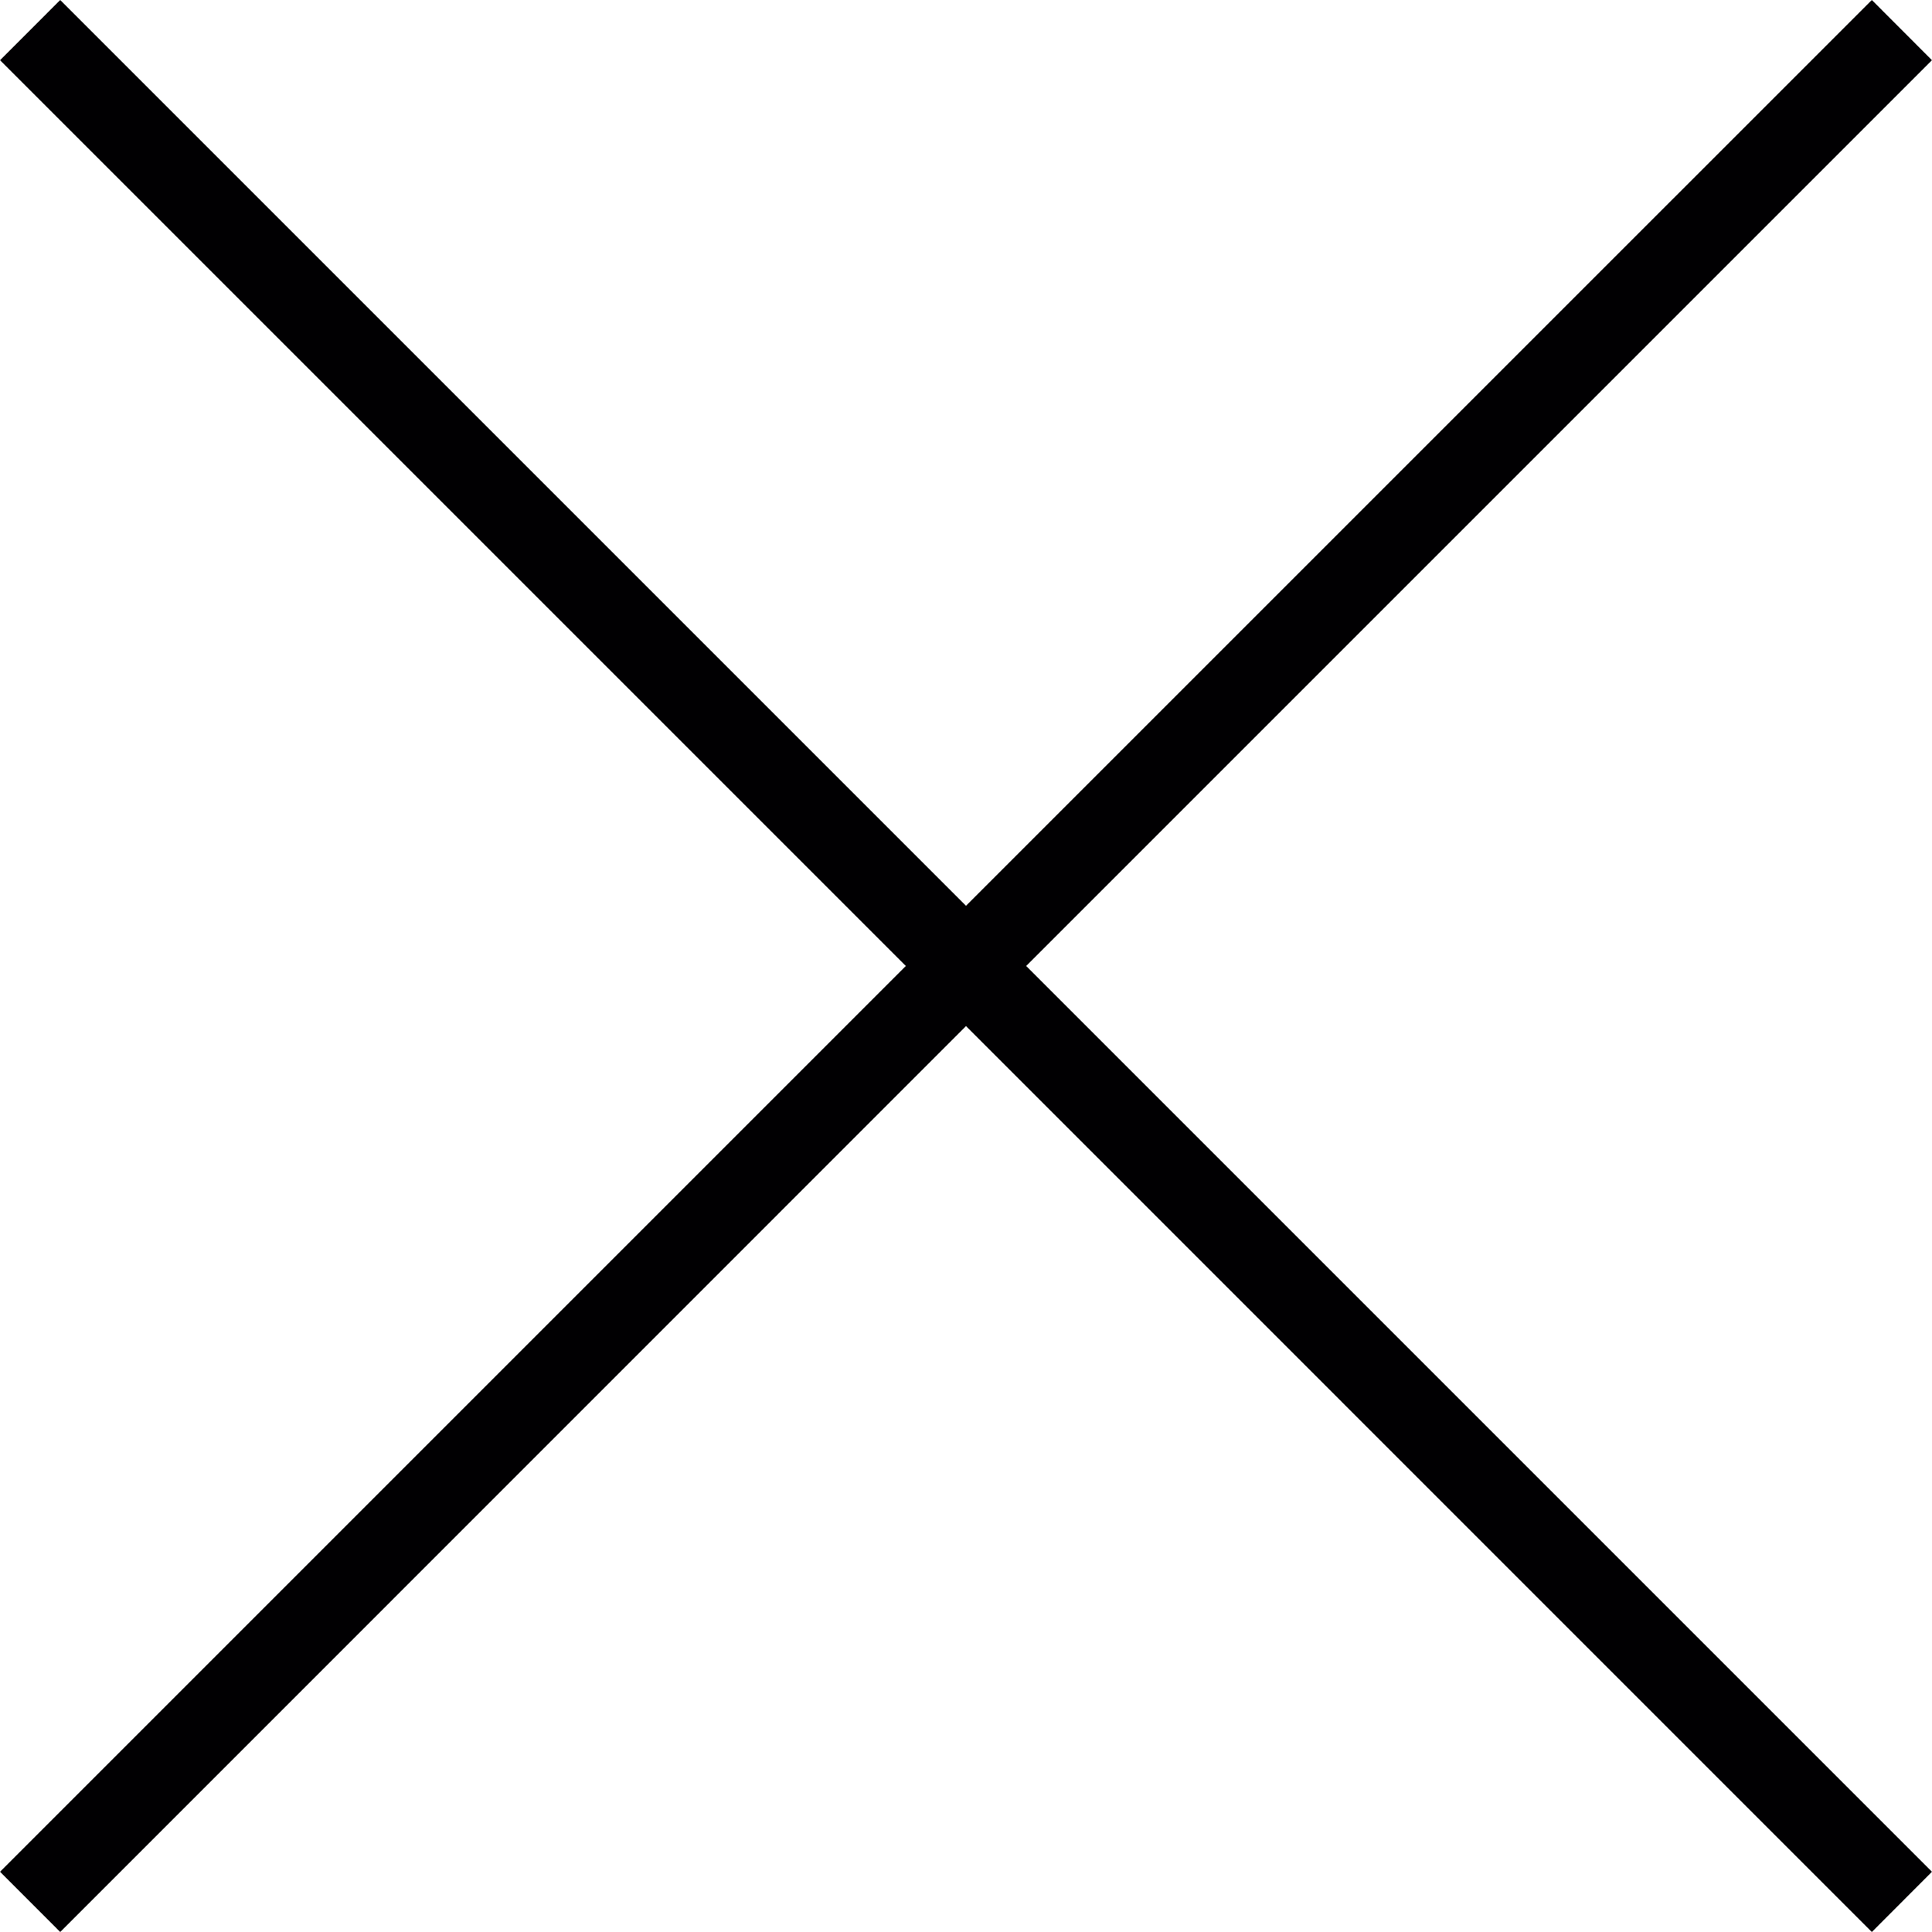
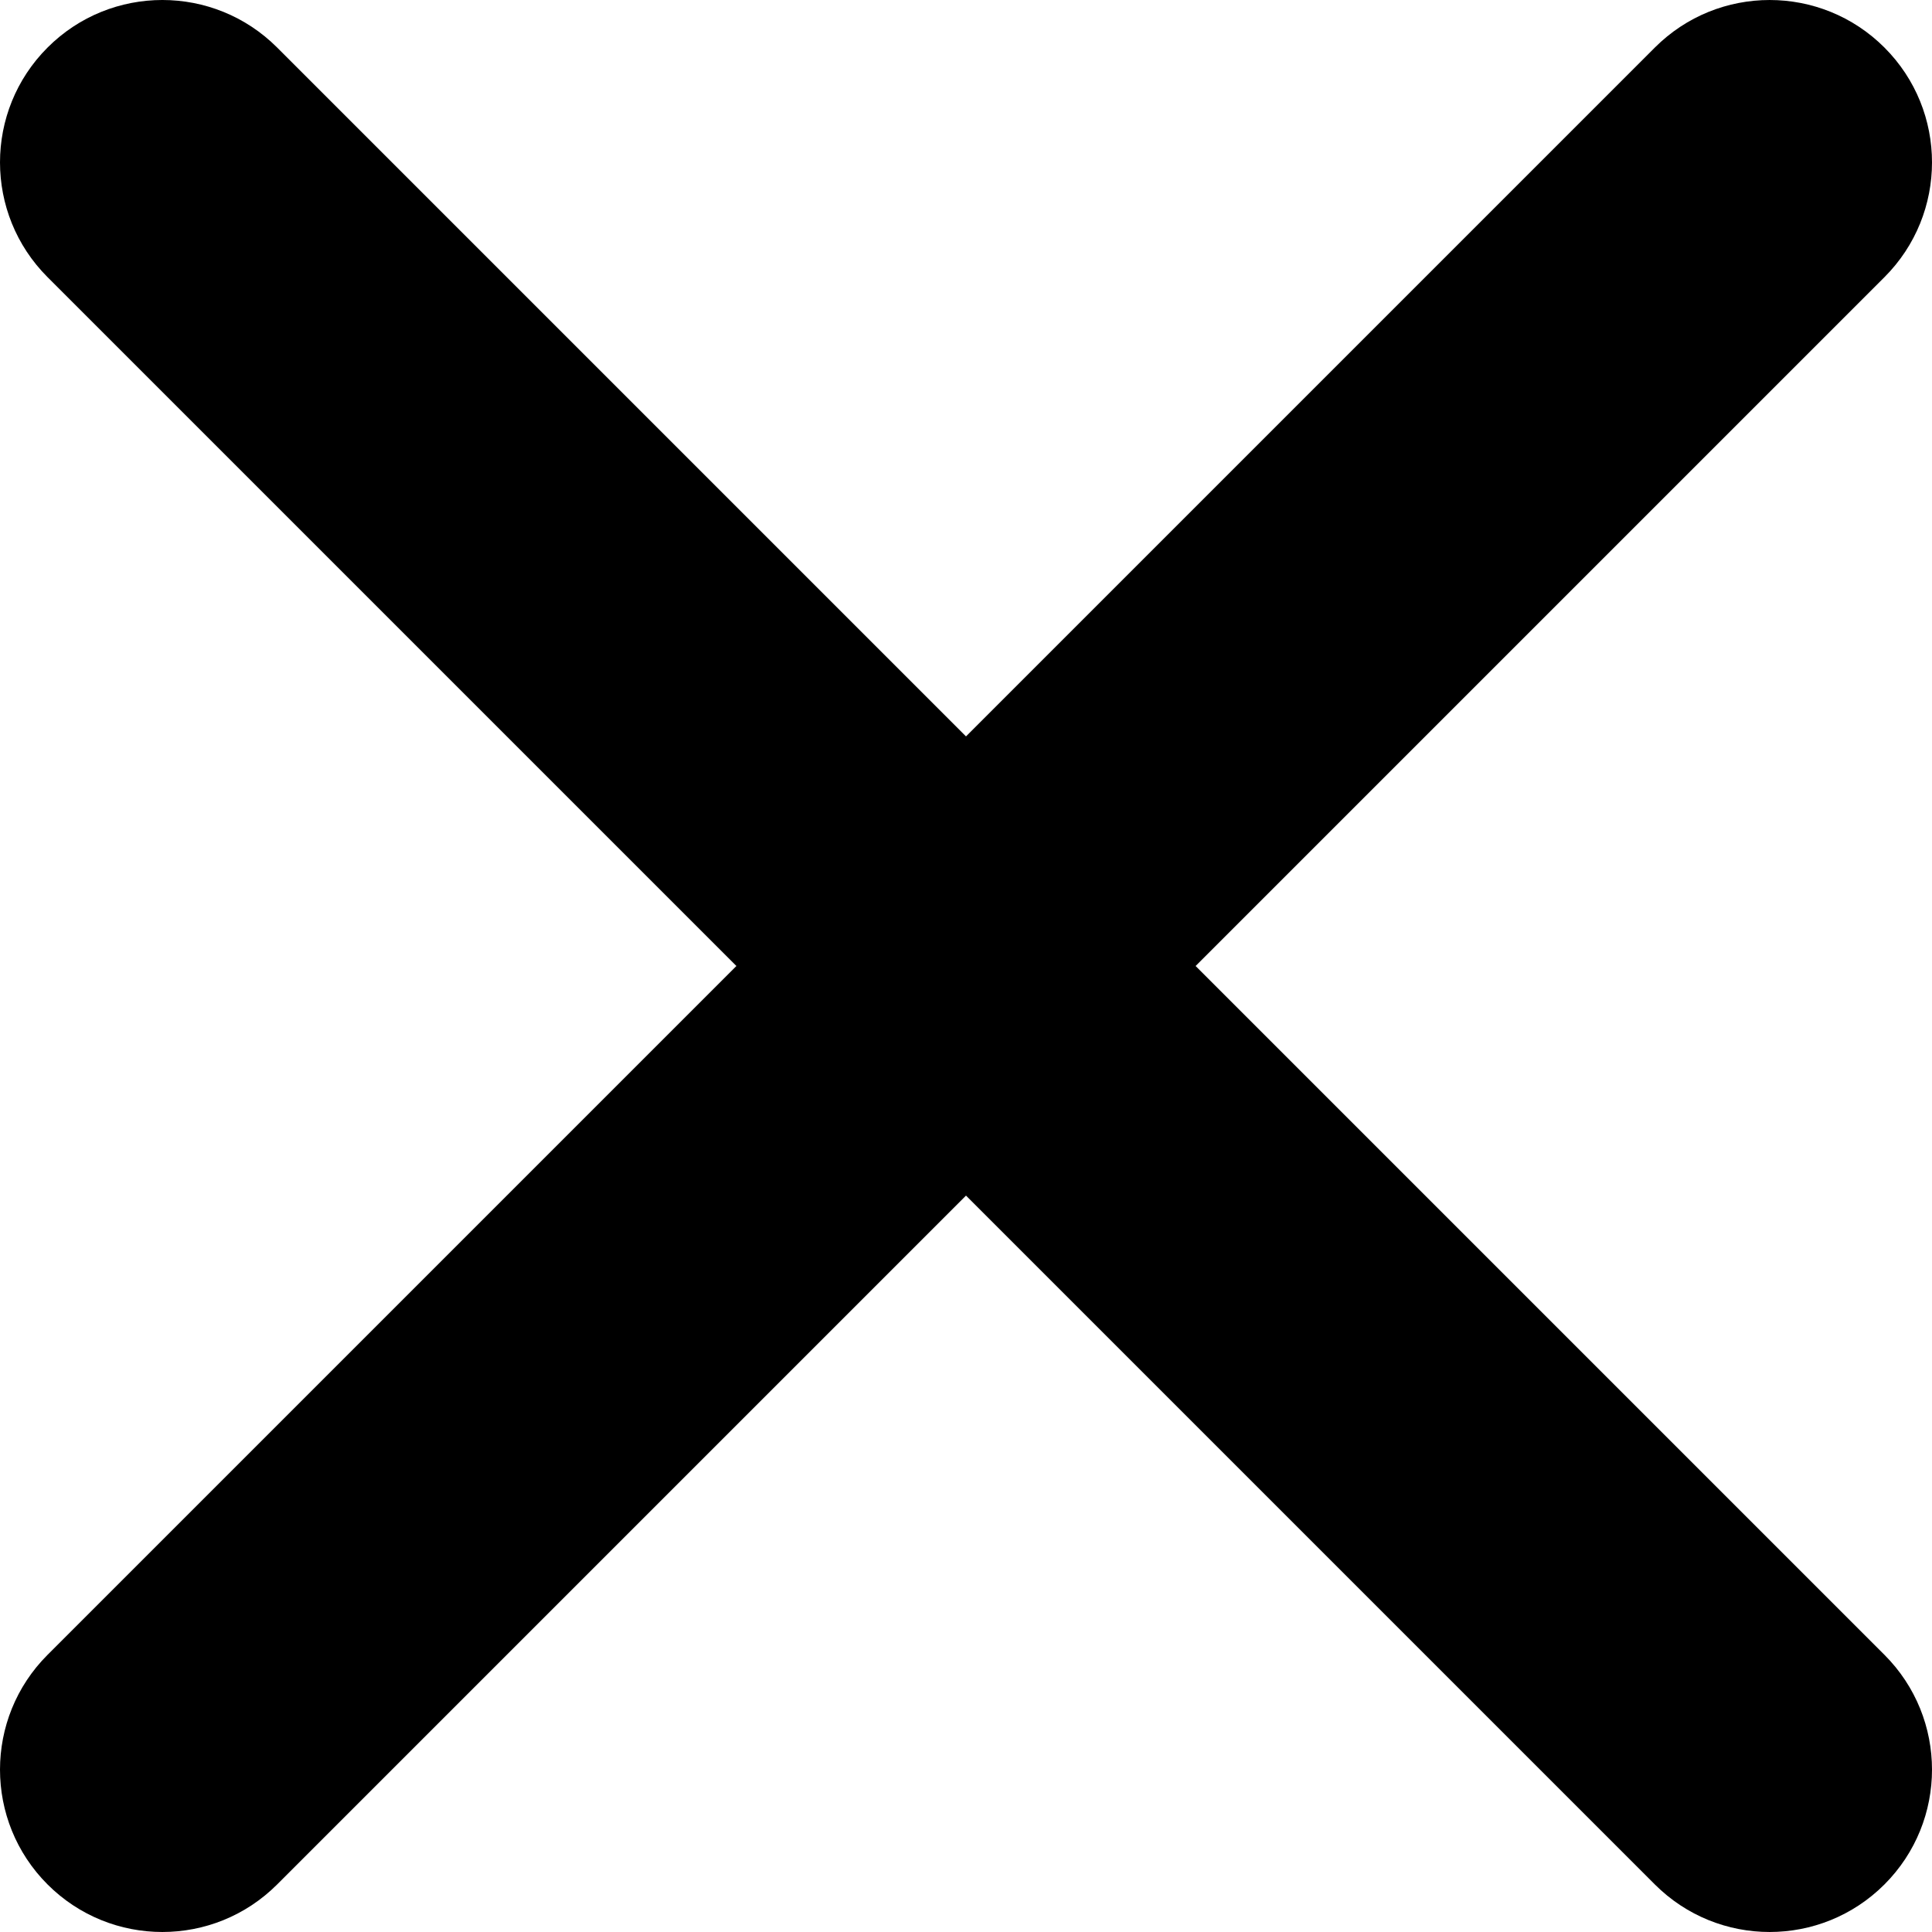
- <svg xmlns="http://www.w3.org/2000/svg" version="1.1" id="Capa_1" x="0px" y="0px" viewBox="0 0 224.512 224.512" style="enable-background:new 0 0 224.512 224.512;" xml:space="preserve">
-   <g>
-     <polygon style="fill:#010002;" points="224.507,6.997 217.521,0 112.256,105.258 6.998,0 0.005,6.997 105.263,112.254    0.005,217.512 6.998,224.512 112.256,119.24 217.521,224.512 224.507,217.512 119.249,112.254  " />
+ <svg xmlns="http://www.w3.org/2000/svg" version="1.1" id="Capa_1" x="0px" y="0px" viewBox="0 0 212.982 212.982" style="enable-background:new 0 0 212.982 212.982;" xml:space="preserve">
+   <g id="Close">
+     <path style="fill-rule:evenodd;clip-rule:evenodd;" d="M131.804,106.491l75.936-75.936c6.99-6.99,6.99-18.323,0-25.312   c-6.99-6.99-18.322-6.99-25.312,0l-75.937,75.937L30.554,5.242c-6.99-6.99-18.322-6.99-25.312,0c-6.989,6.99-6.989,18.323,0,25.312   l75.937,75.936L5.242,182.427c-6.989,6.99-6.989,18.323,0,25.312c6.99,6.99,18.322,6.99,25.312,0l75.937-75.937l75.937,75.937   c6.989,6.99,18.322,6.99,25.312,0c6.99-6.99,6.99-18.322,0-25.312L131.804,106.491z" />
  </g>
  <g>
</g>
  <g>
</g>
  <g>
</g>
  <g>
</g>
  <g>
</g>
  <g>
</g>
  <g>
</g>
  <g>
</g>
  <g>
</g>
  <g>
</g>
  <g>
</g>
  <g>
</g>
  <g>
</g>
  <g>
</g>
  <g>
</g>
</svg>
